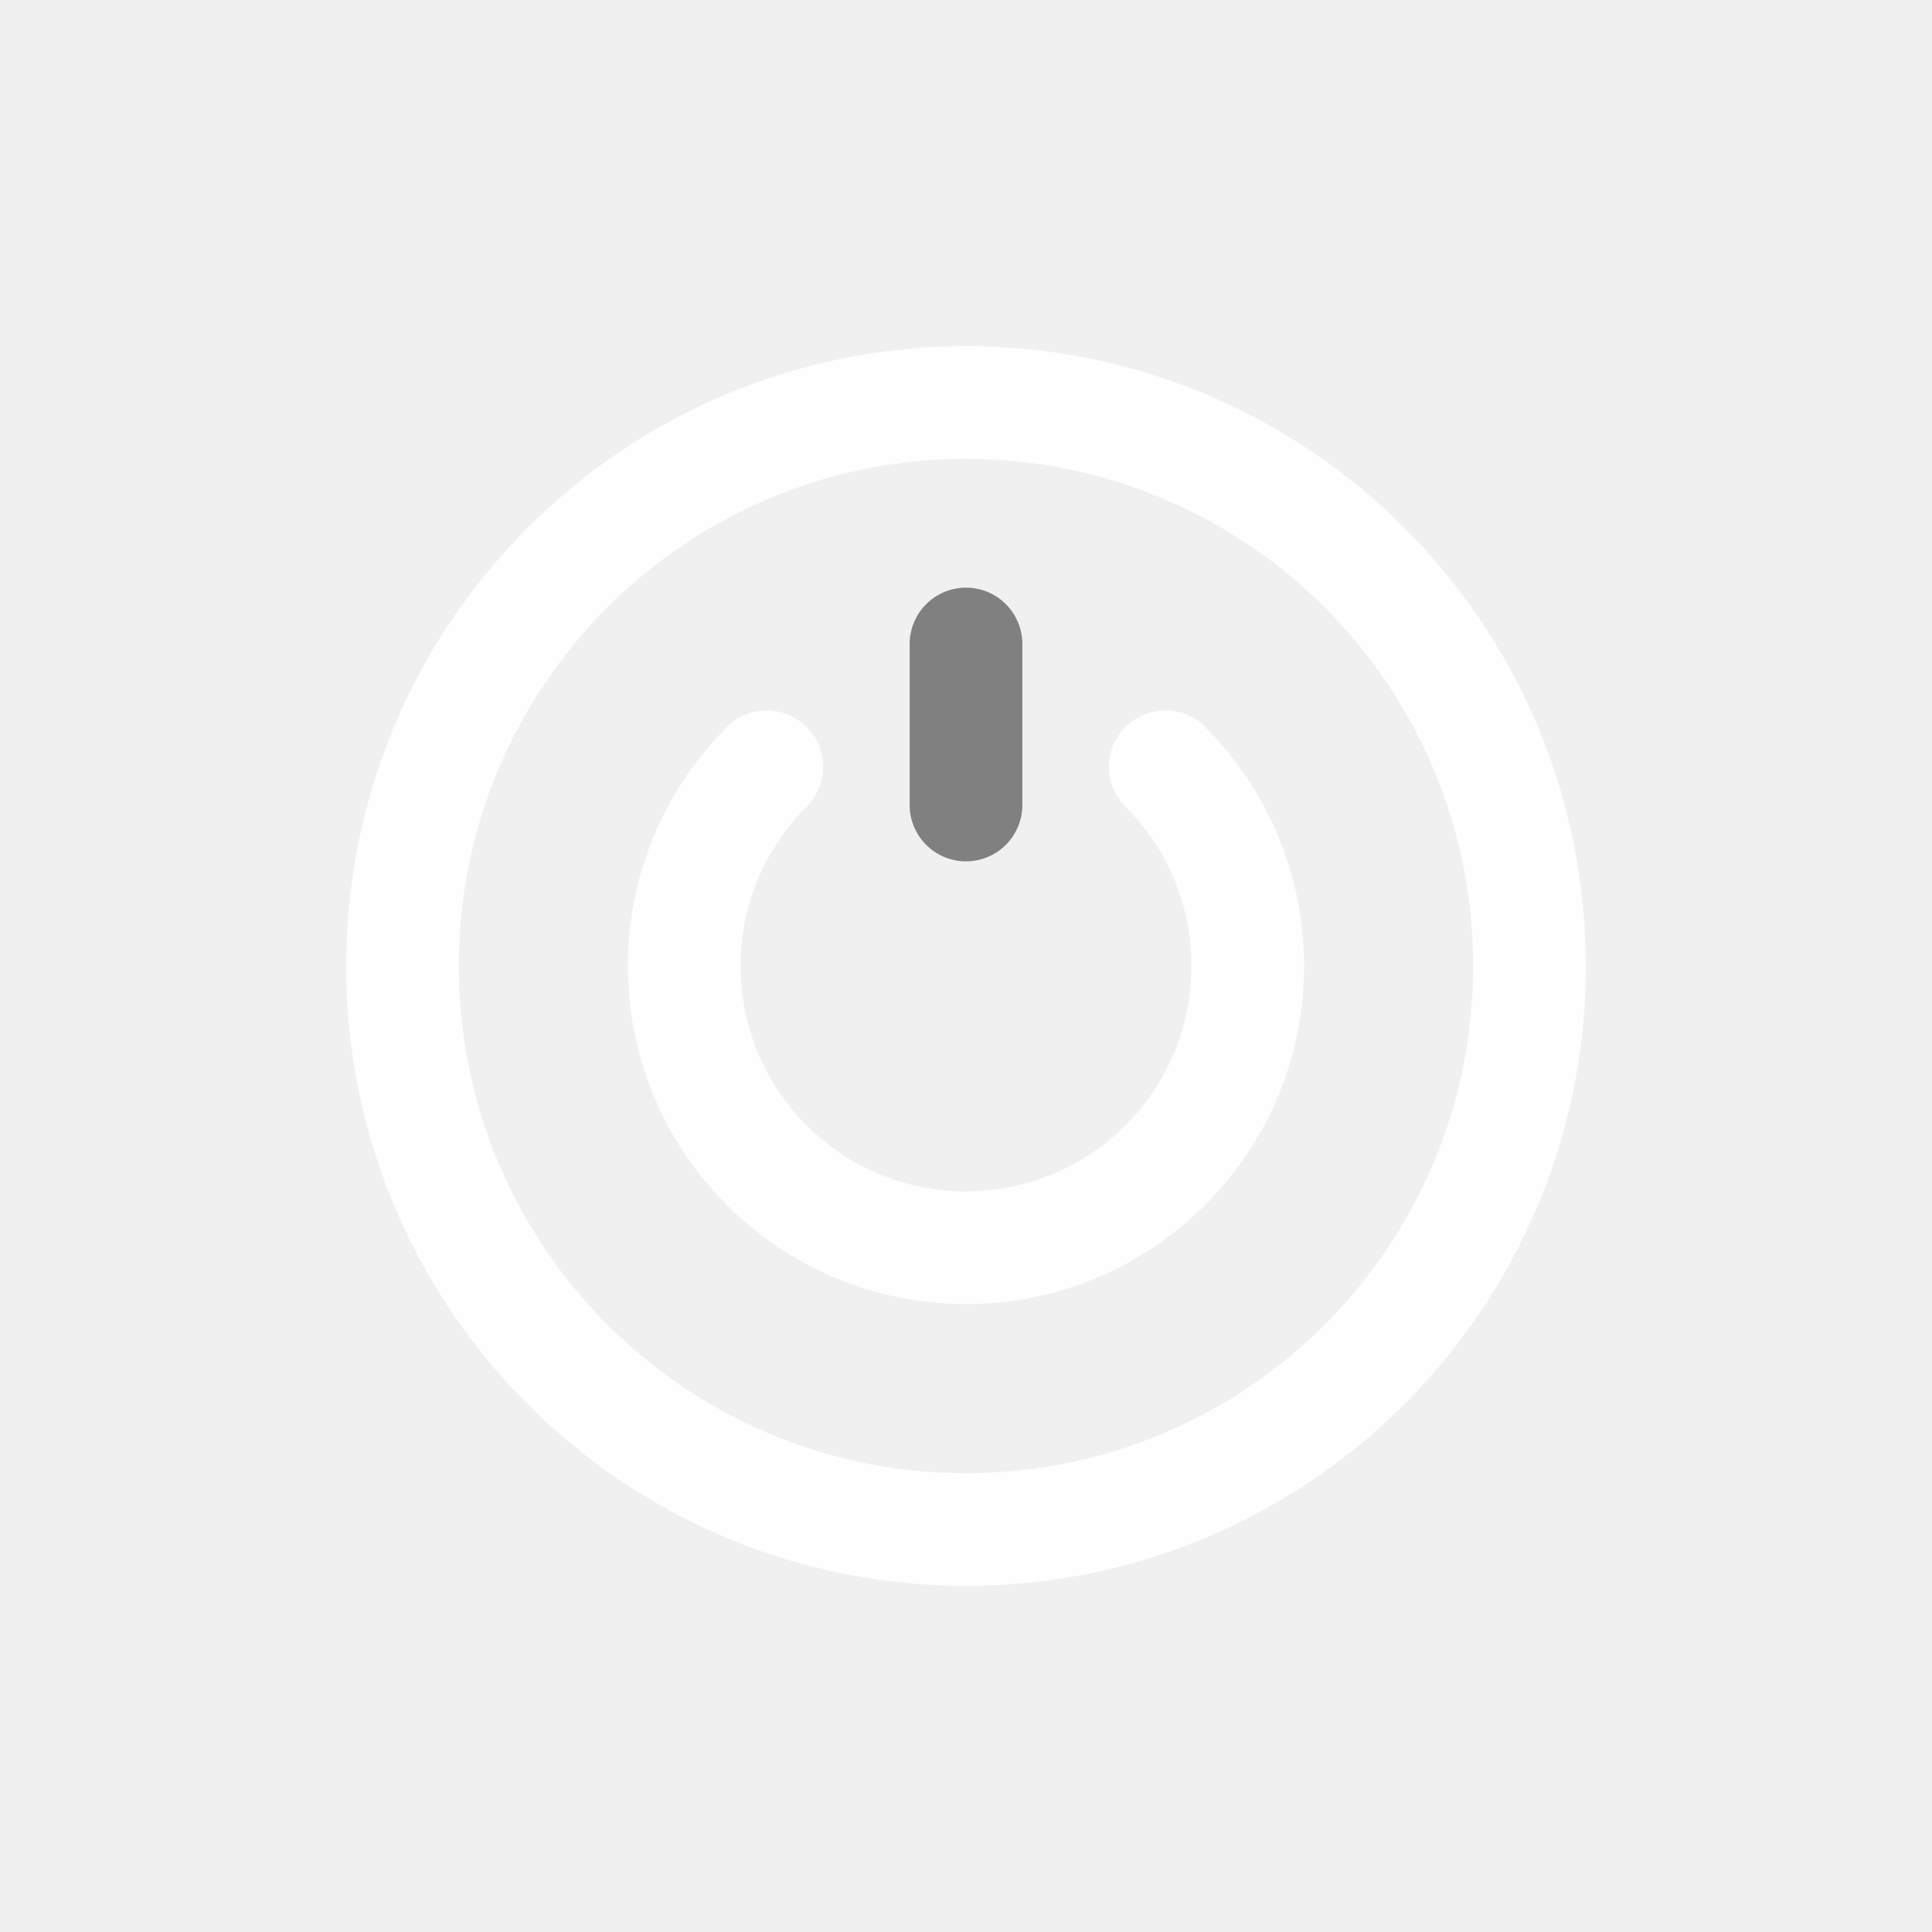
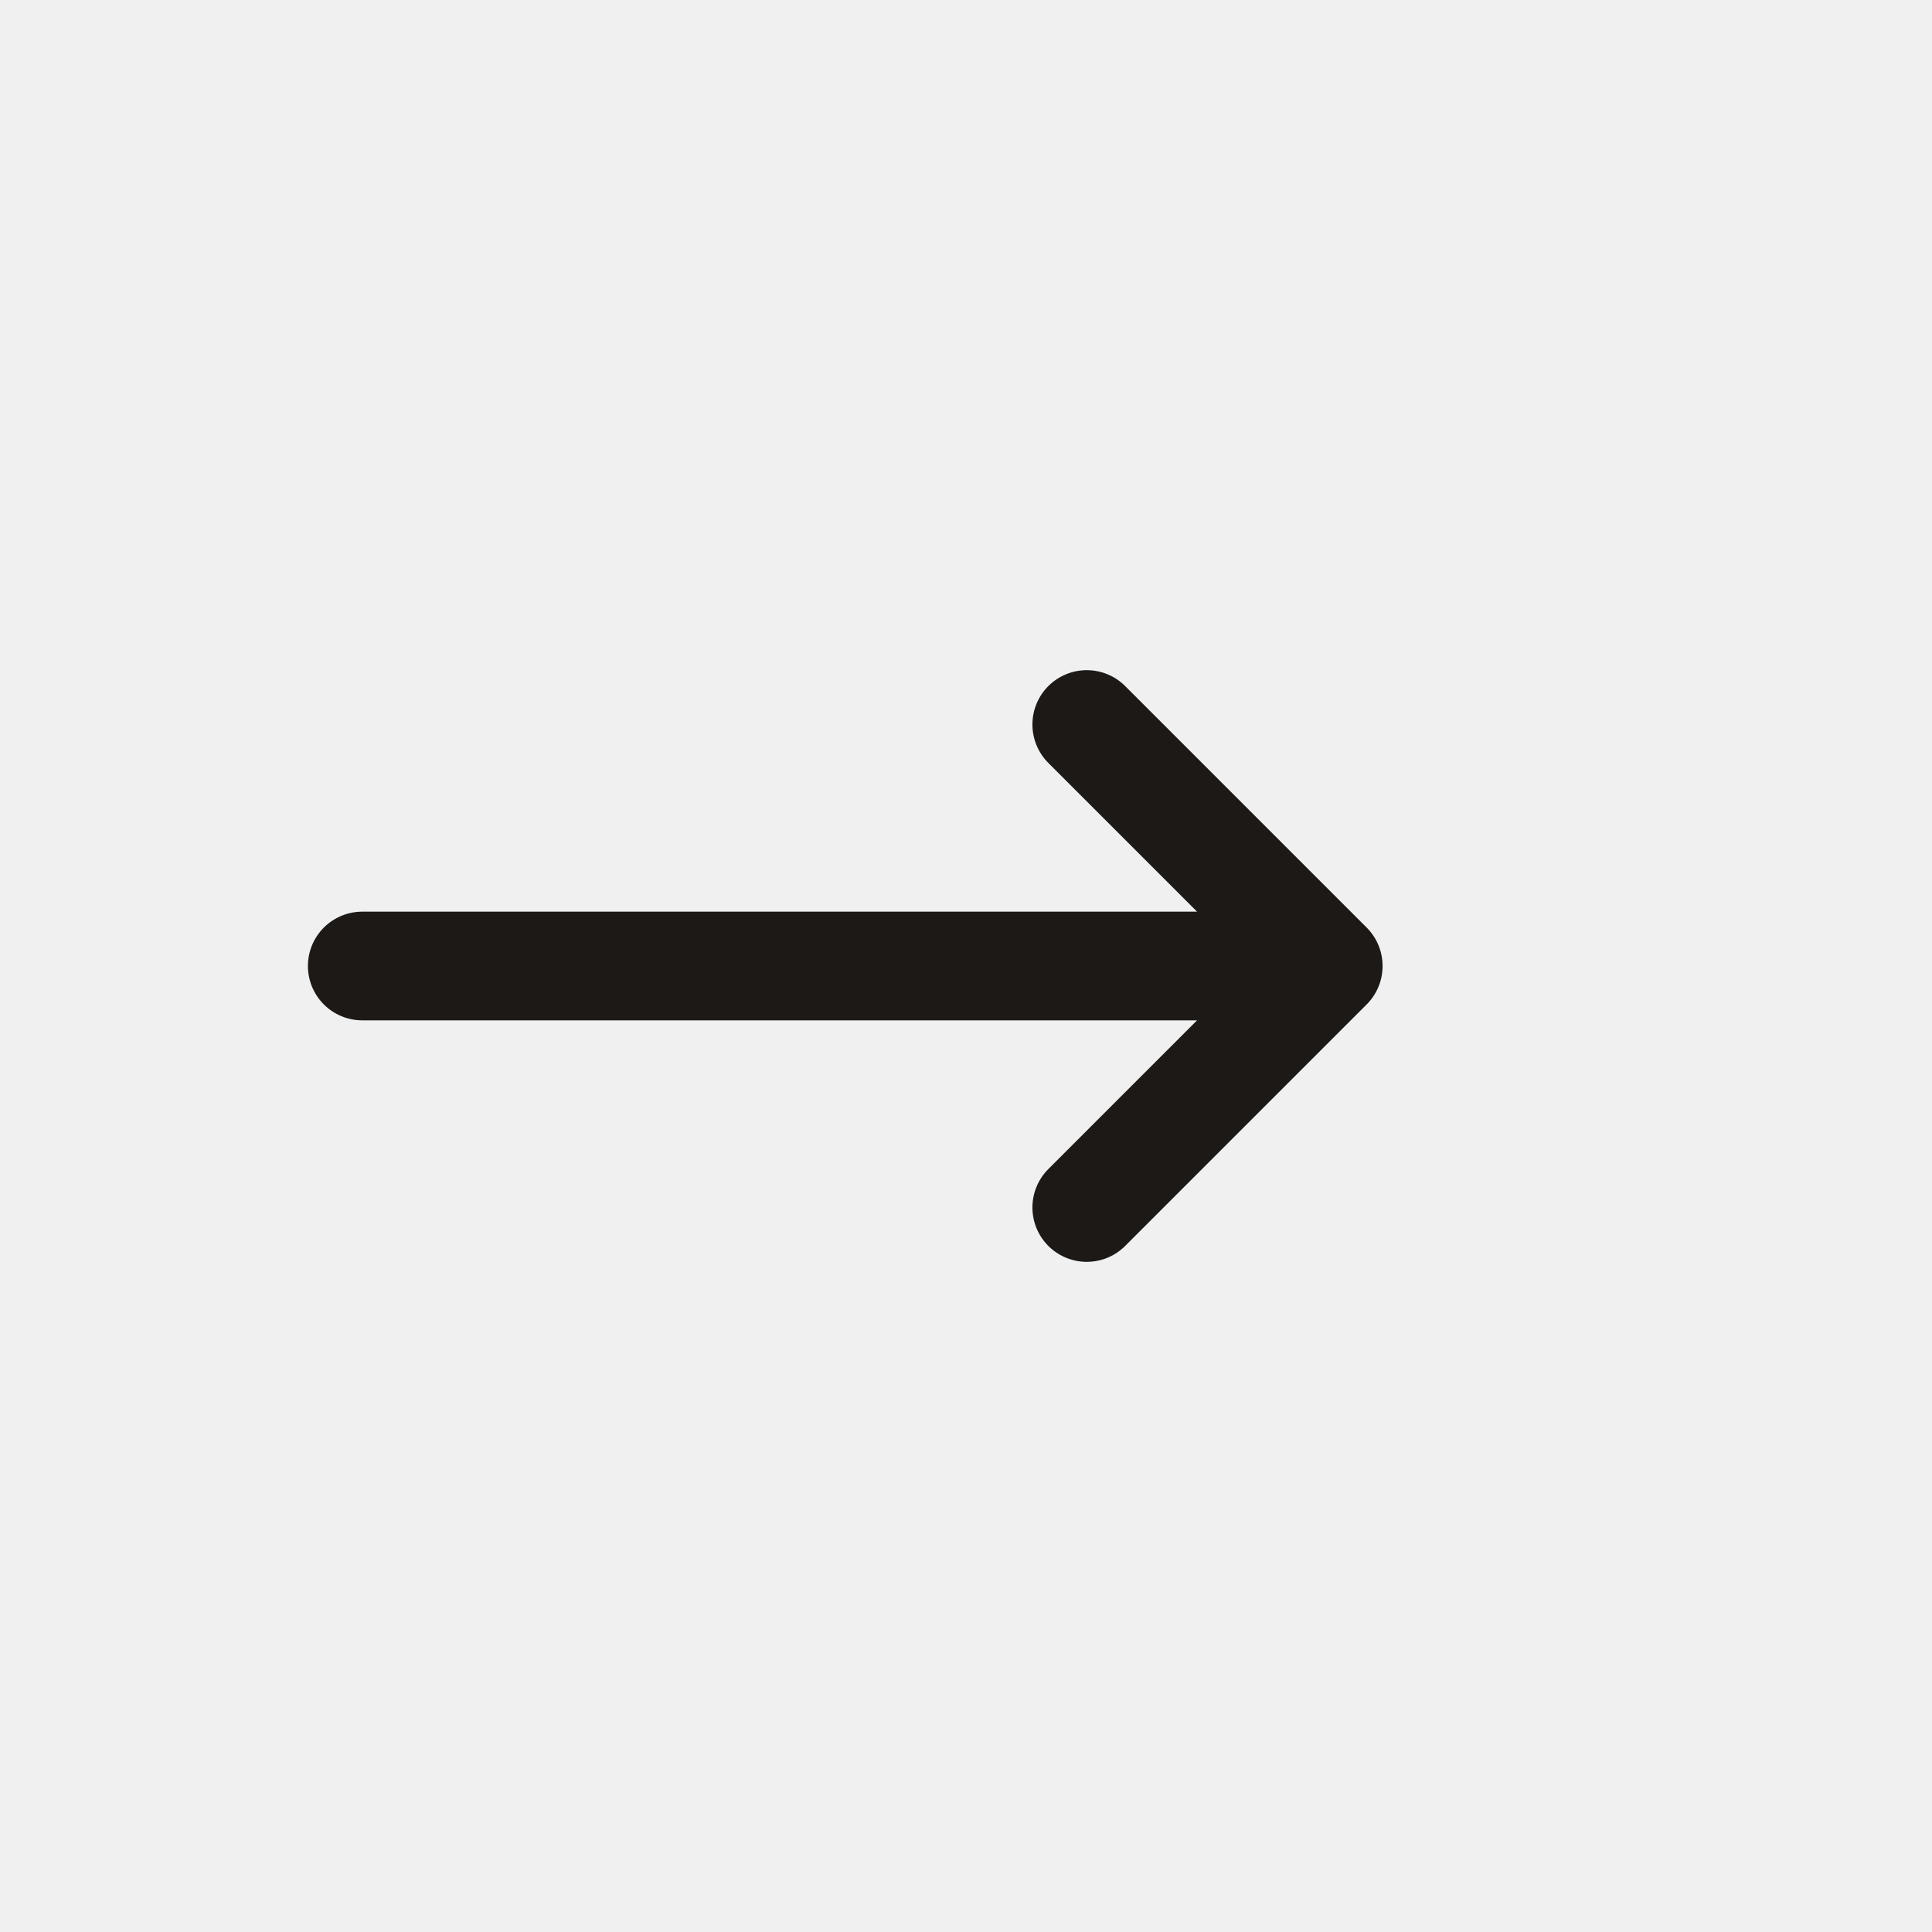
- <svg xmlns="http://www.w3.org/2000/svg" width="24" height="24" viewBox="0 0 24 24" fill="none">
-   <g id="å¼å§">
-     <g id="Group 2291">
-       <path id="Vector" d="M12 19C13.933 19 15.683 18.216 16.95 16.95C18.216 15.683 19 13.933 19 12C19 10.067 18.216 8.317 16.95 7.05C15.683 5.784 13.933 5 12 5C10.067 5 8.317 5.784 7.05 7.05C5.784 8.317 5 10.067 5 12C5 13.933 5.784 15.683 7.05 16.95C8.317 18.216 10.067 19 12 19Z" stroke="white" stroke-opacity="0.9" stroke-width="1.4" stroke-linejoin="round" />
-       <path id="Vector_2" d="M14.475 9.525C15.108 10.159 15.5 11.034 15.5 12C15.5 12.967 15.108 13.842 14.475 14.475C13.841 15.108 12.966 15.5 12 15.5C11.034 15.5 10.159 15.108 9.525 14.475C8.892 13.842 8.5 12.967 8.5 12C8.5 11.034 8.892 10.159 9.525 9.525" stroke="white" stroke-opacity="0.9" stroke-width="1.4" stroke-linecap="round" stroke-linejoin="round" />
-     </g>
-     <path id="Vector 80" d="M12 8V10" stroke="#808080" stroke-width="1.4" stroke-linecap="round" />
-   </g>
+ <svg xmlns="http://www.w3.org/2000/svg" viewBox="0 0 32 32" fill="none" stroke-linecap="round" stroke-linejoin="round">
+   <path d="M6 16 H22 M18 12 L22 16 L18 20" stroke="#1C1917" stroke-width="1.8" />
</svg>
